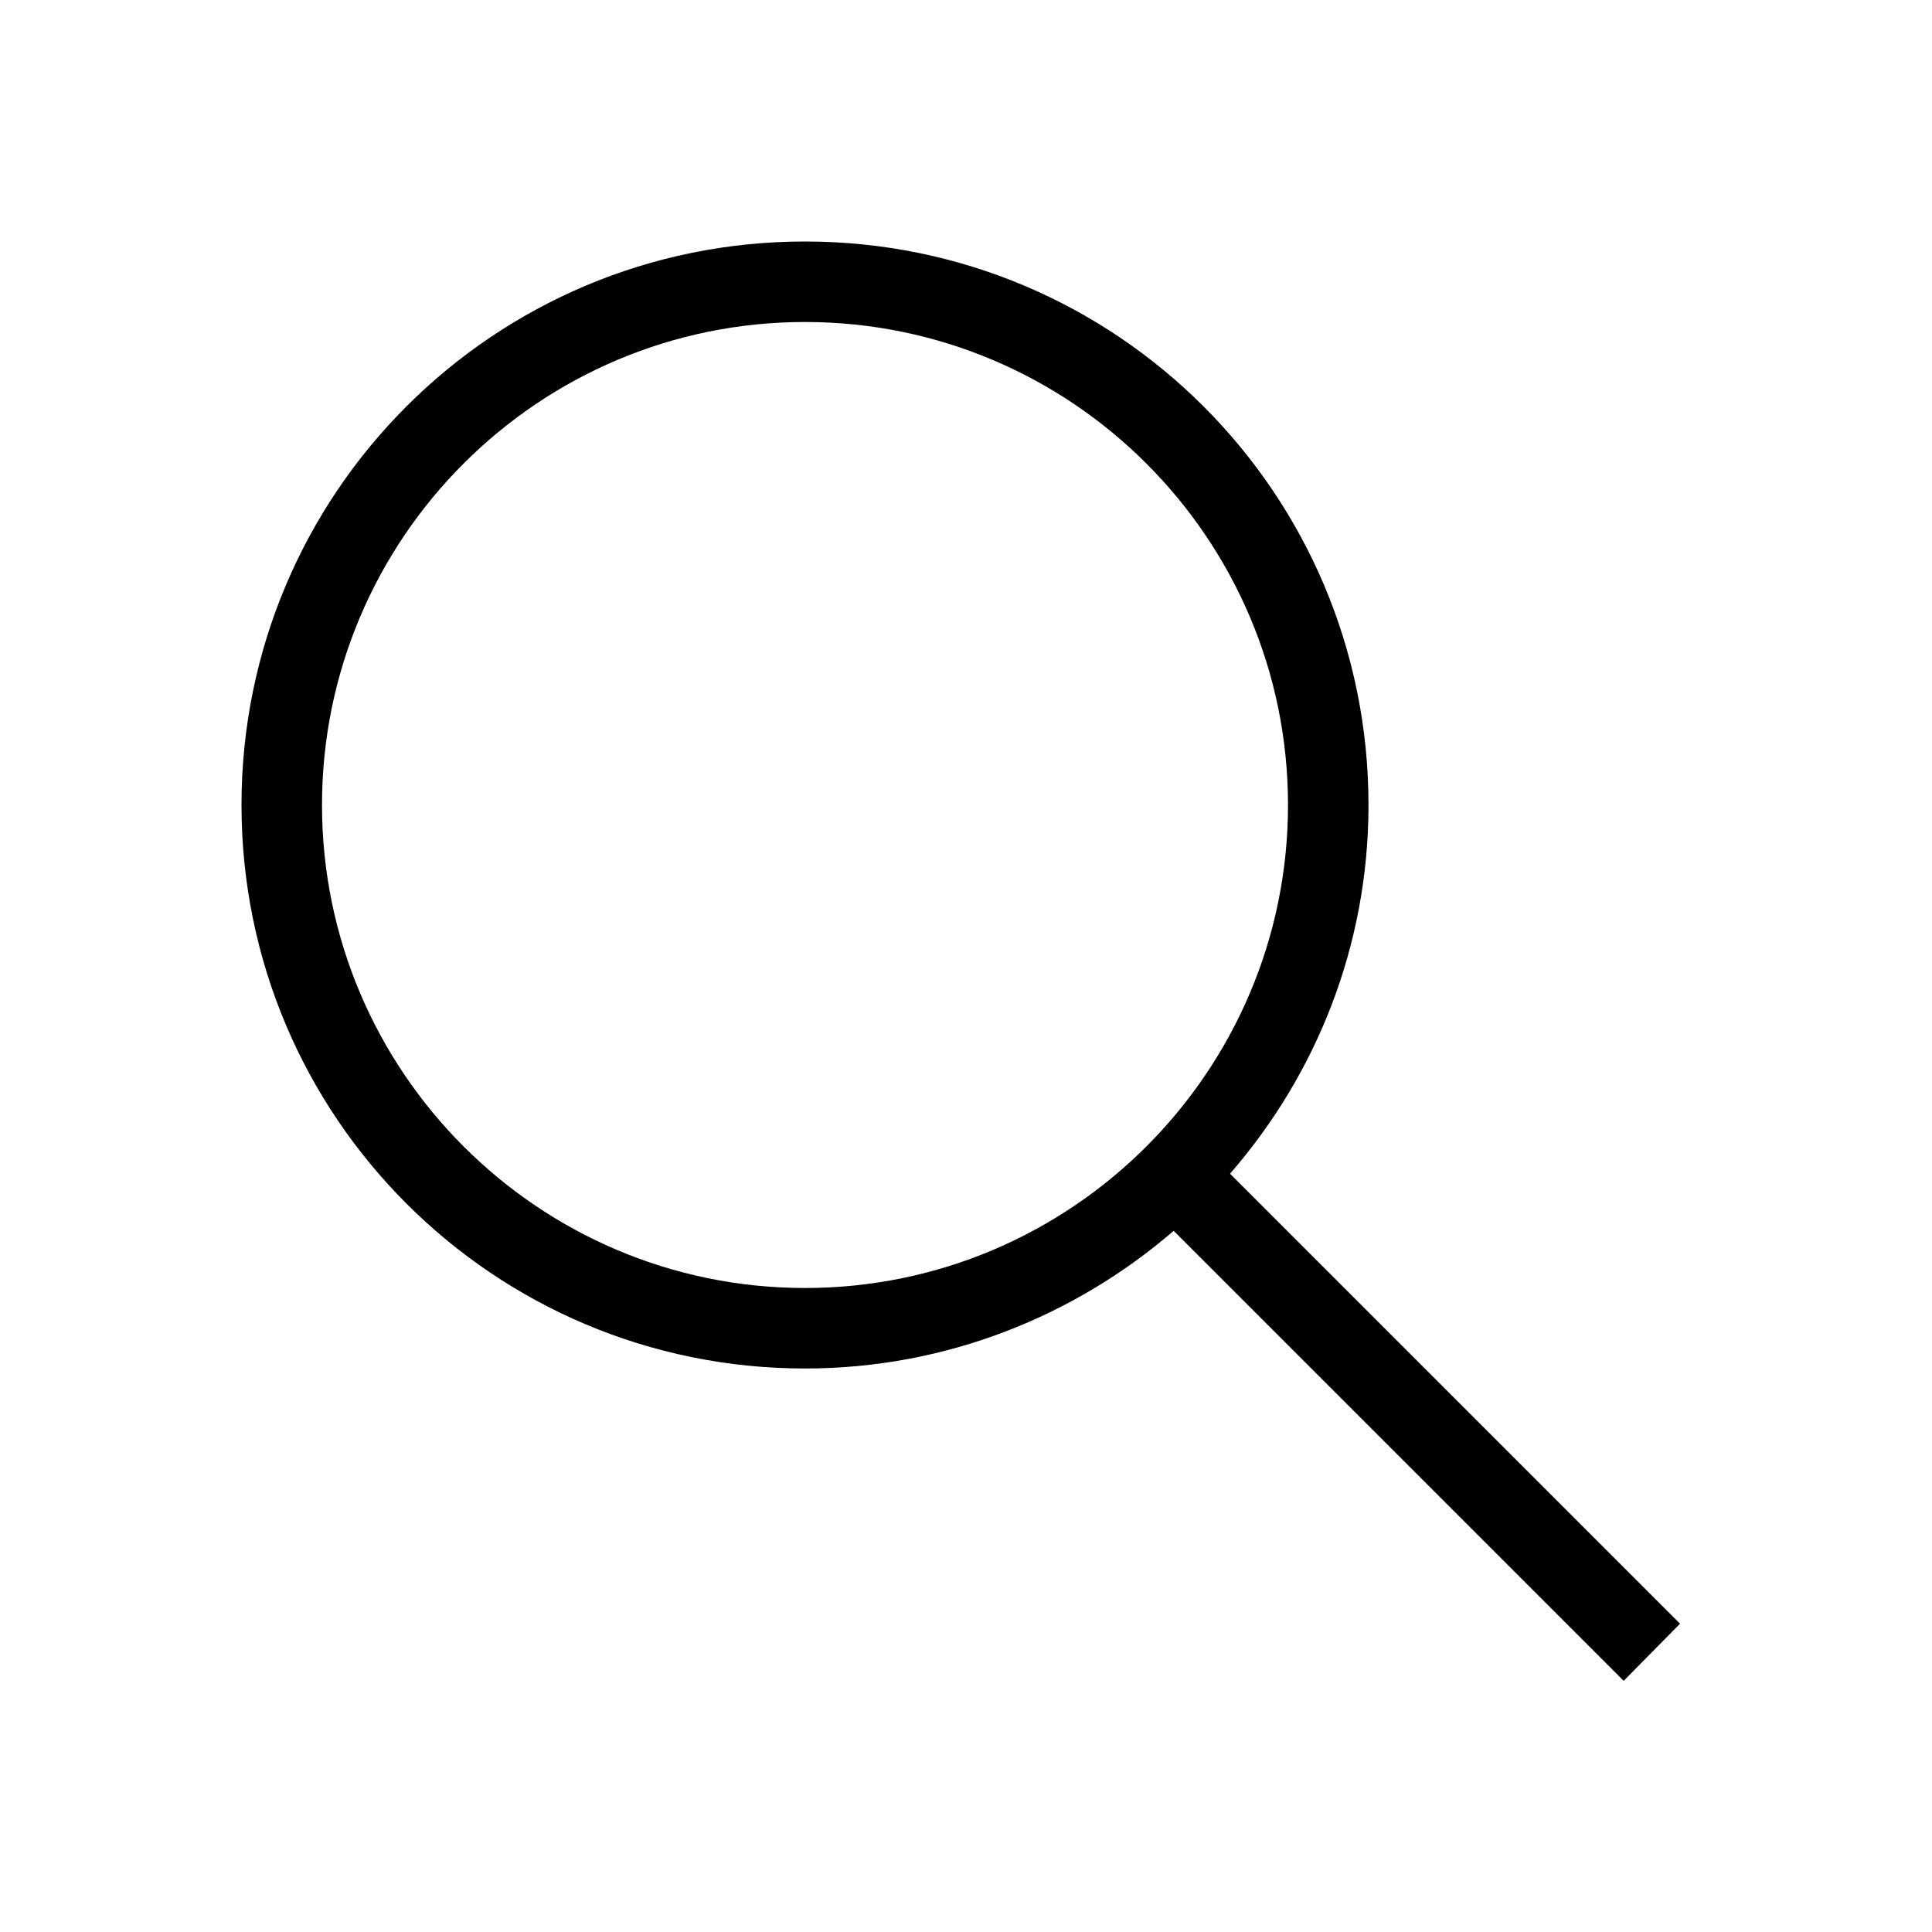
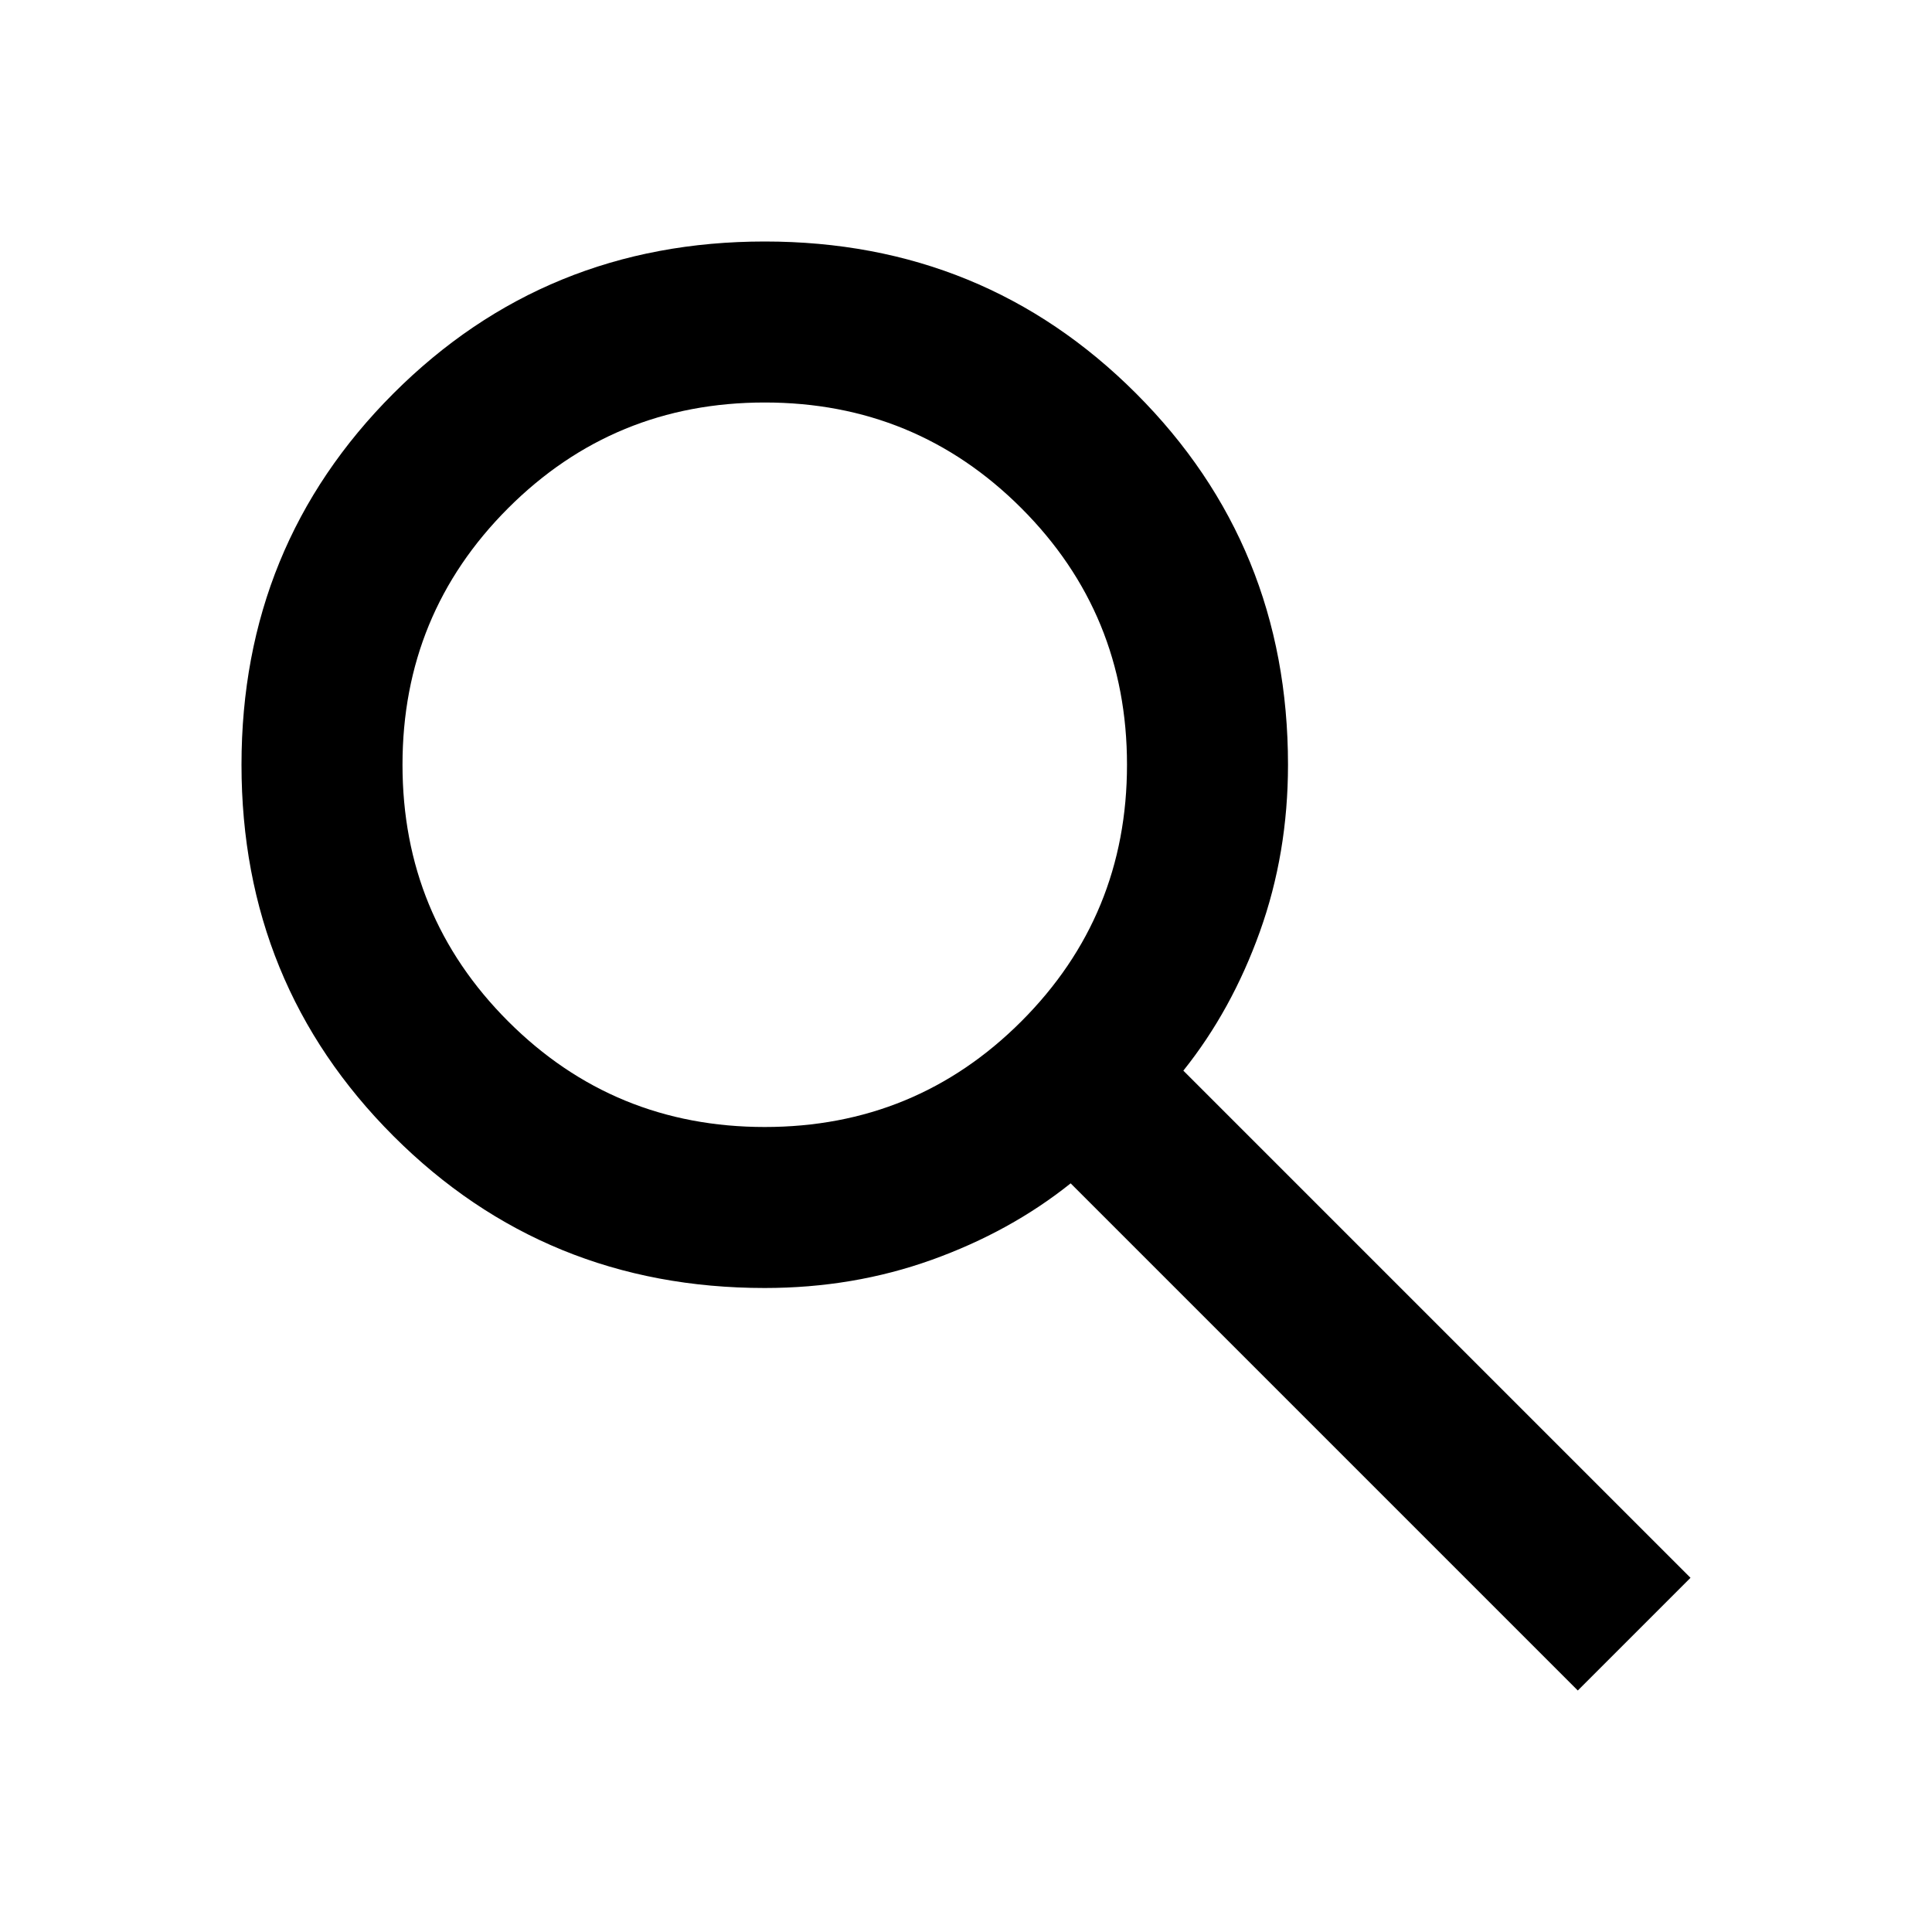
- <svg xmlns="http://www.w3.org/2000/svg" viewBox="0 0 24 24" preserveAspectRatio="xMidYMid meet" focusable="false" class="style-scope yt-icon" style="pointer-events: none; display: block; width: 100%; height: 100%;">
-   <g class="style-scope yt-icon">
-     <path d="M20.87,20.17l-5.59-5.59C16.35,13.35,17,11.75,17,10c0-3.87-3.13-7-7-7s-7,3.13-7,7s3.13,7,7,7c1.75,0,3.35-0.65,4.58-1.71 l5.59,5.59L20.87,20.17z M10,16c-3.31,0-6-2.69-6-6s2.69-6,6-6s6,2.69,6,6S13.31,16,10,16z" class="style-scope yt-icon" />
-   </g>
+ <svg xmlns="http://www.w3.org/2000/svg" height="24" viewBox="0 -960 960 960" width="24">
+   <path d="M784-120 532-372q-30 24-69 38t-83 14q-109 0-184.5-75.5T120-580q0-109 75.5-184.5T380-840q109 0 184.5 75.5T640-580q0 44-14 83t-38 69l252 252-56 56ZM380-400q75 0 127.5-52.5T560-580q0-75-52.5-127.5T380-760q-75 0-127.5 52.5T200-580q0 75 52.5 127.5T380-400Z" />
</svg>
